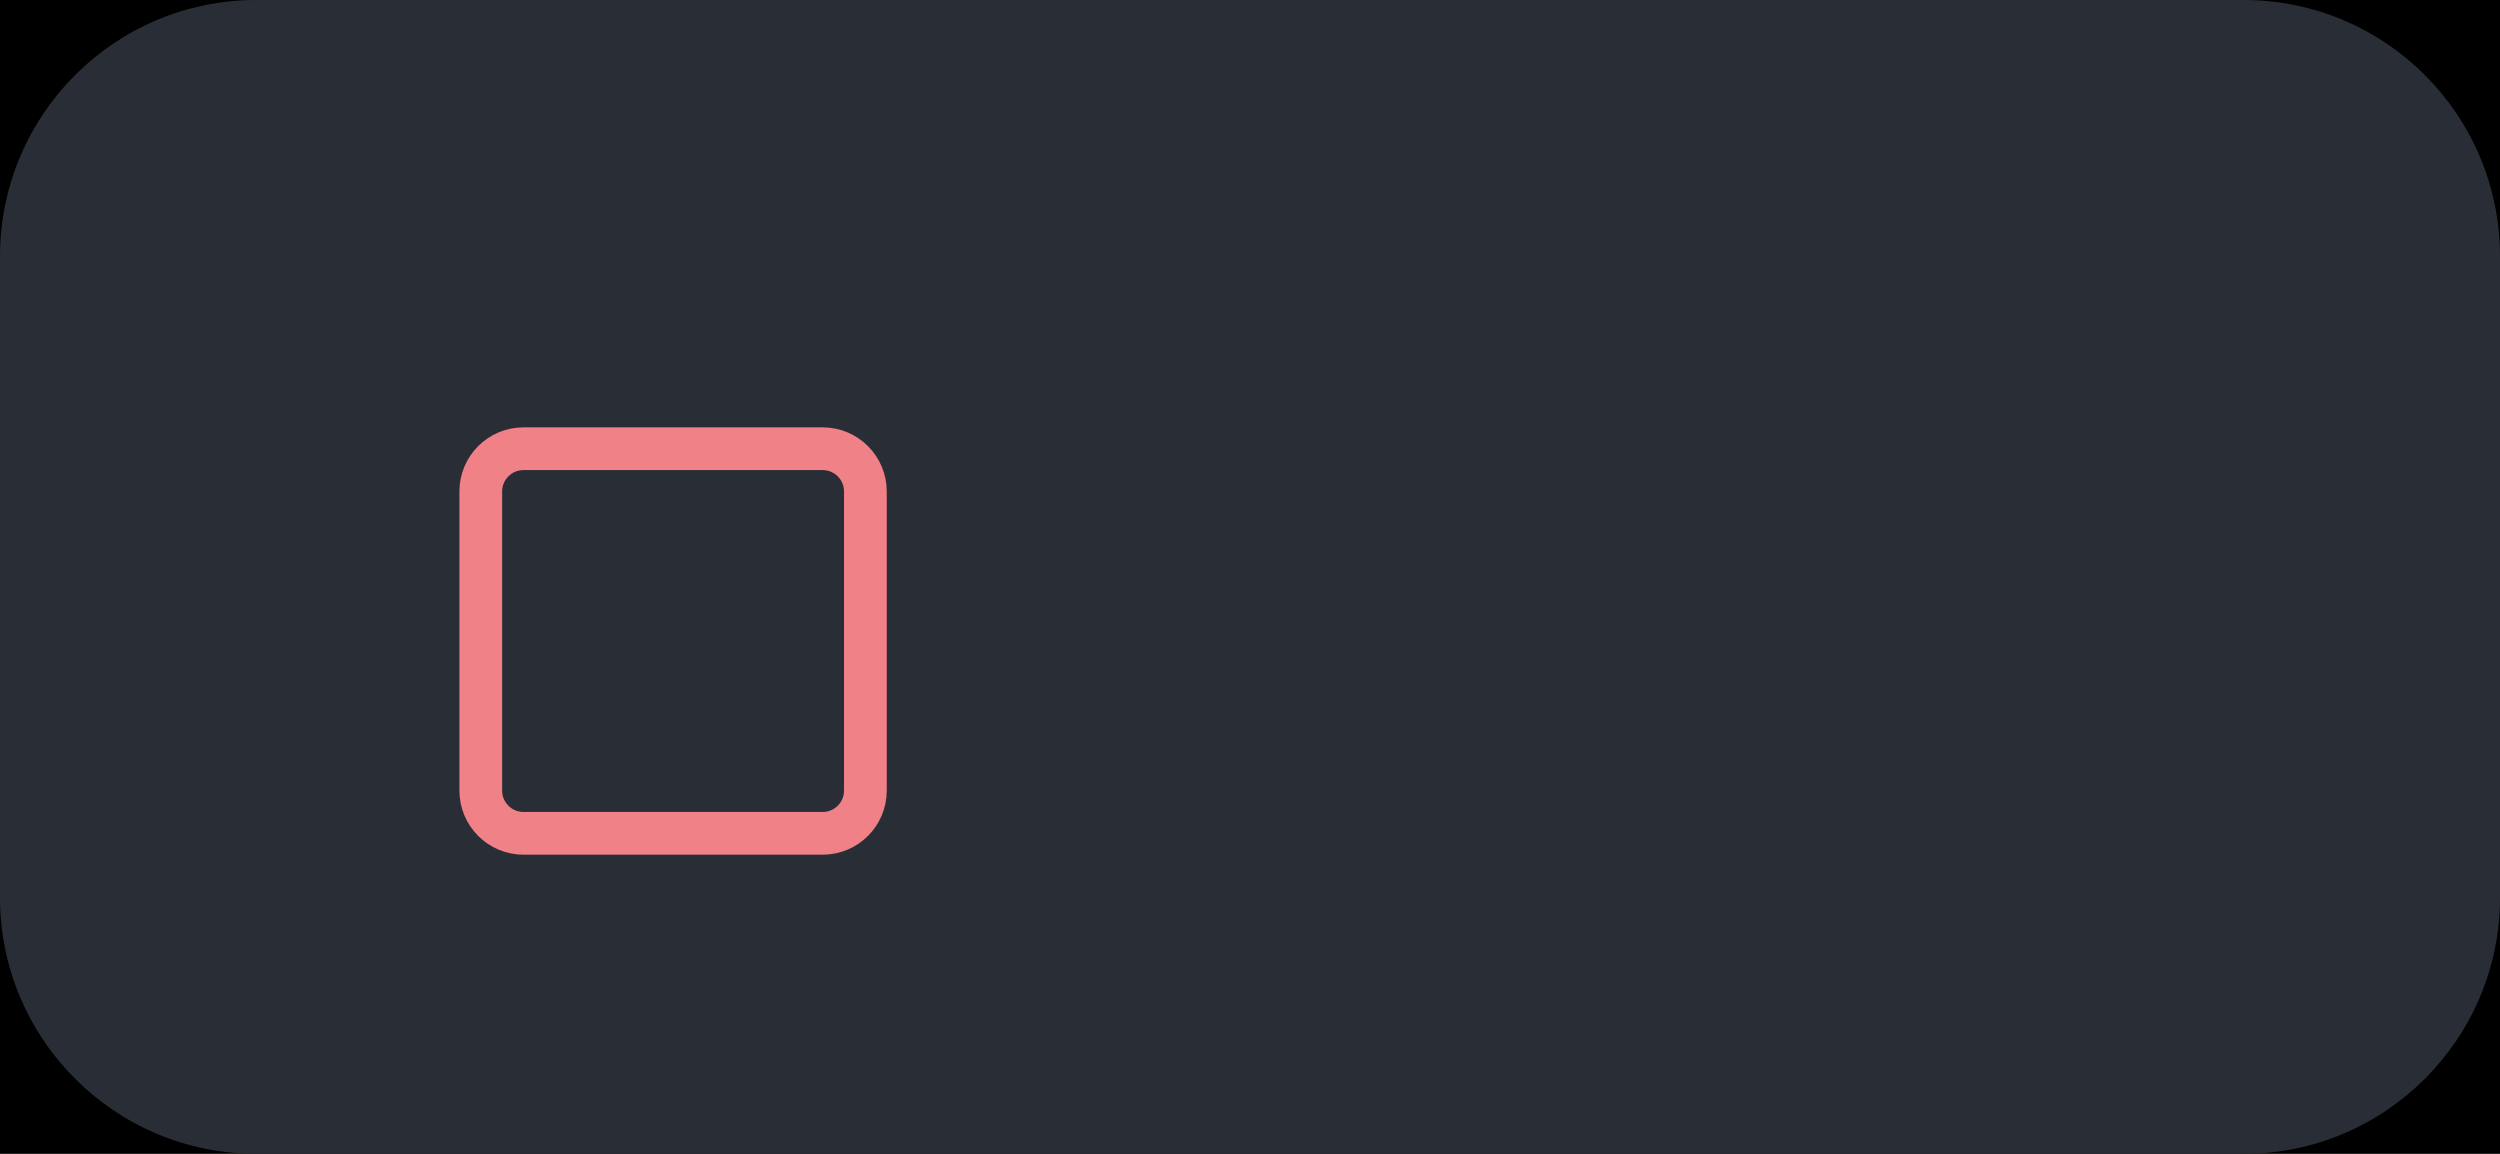
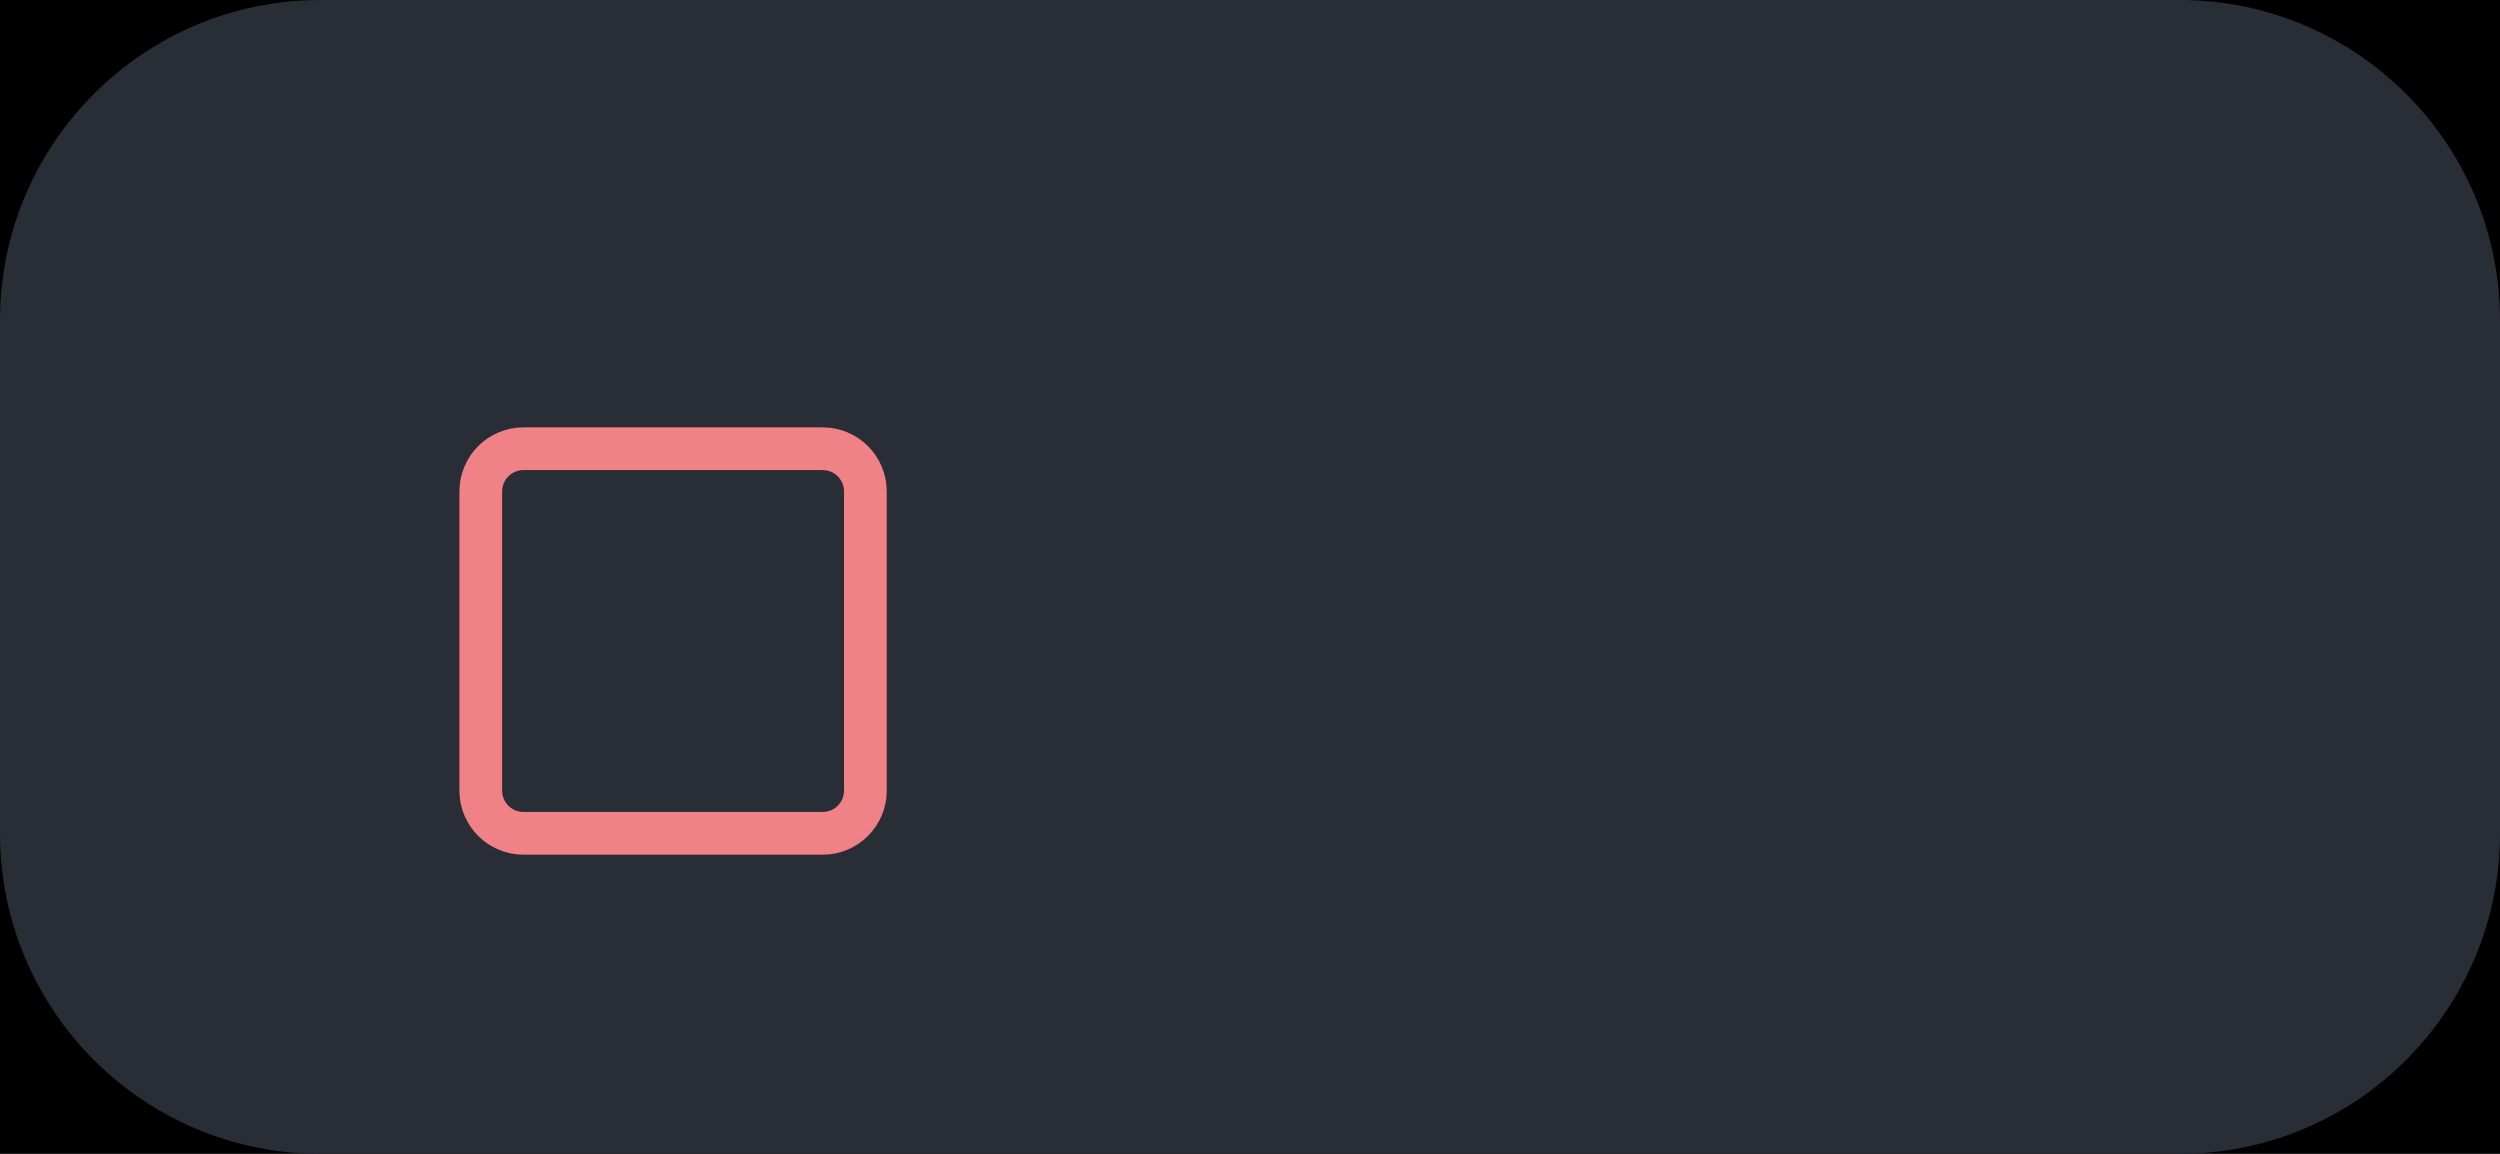
<svg xmlns="http://www.w3.org/2000/svg" width="78" height="36">
  <rect width="78" height="36" fill="#000" />
-   <rect width="78" height="36" rx="8" fill="#292d35" />
-   <rect x="2" y="2" width="74" height="32" rx="6" fill="#292d35" />
+   <rect width="78" height="36" rx="10" fill="#292d35" />
+   <rect x="2" y="2" width="74" height="32" rx="8" fill="#292d35" />
  <svg width="16" height="16" viewBox="0 0 24 24" fill="none" stroke="#f08187" stroke-width="2" stroke-linecap="round" stroke-linejoin="round" x="13" y="12">
    <rect width="18" height="18" x="3" y="3" rx="2" />
  </svg>
</svg>
